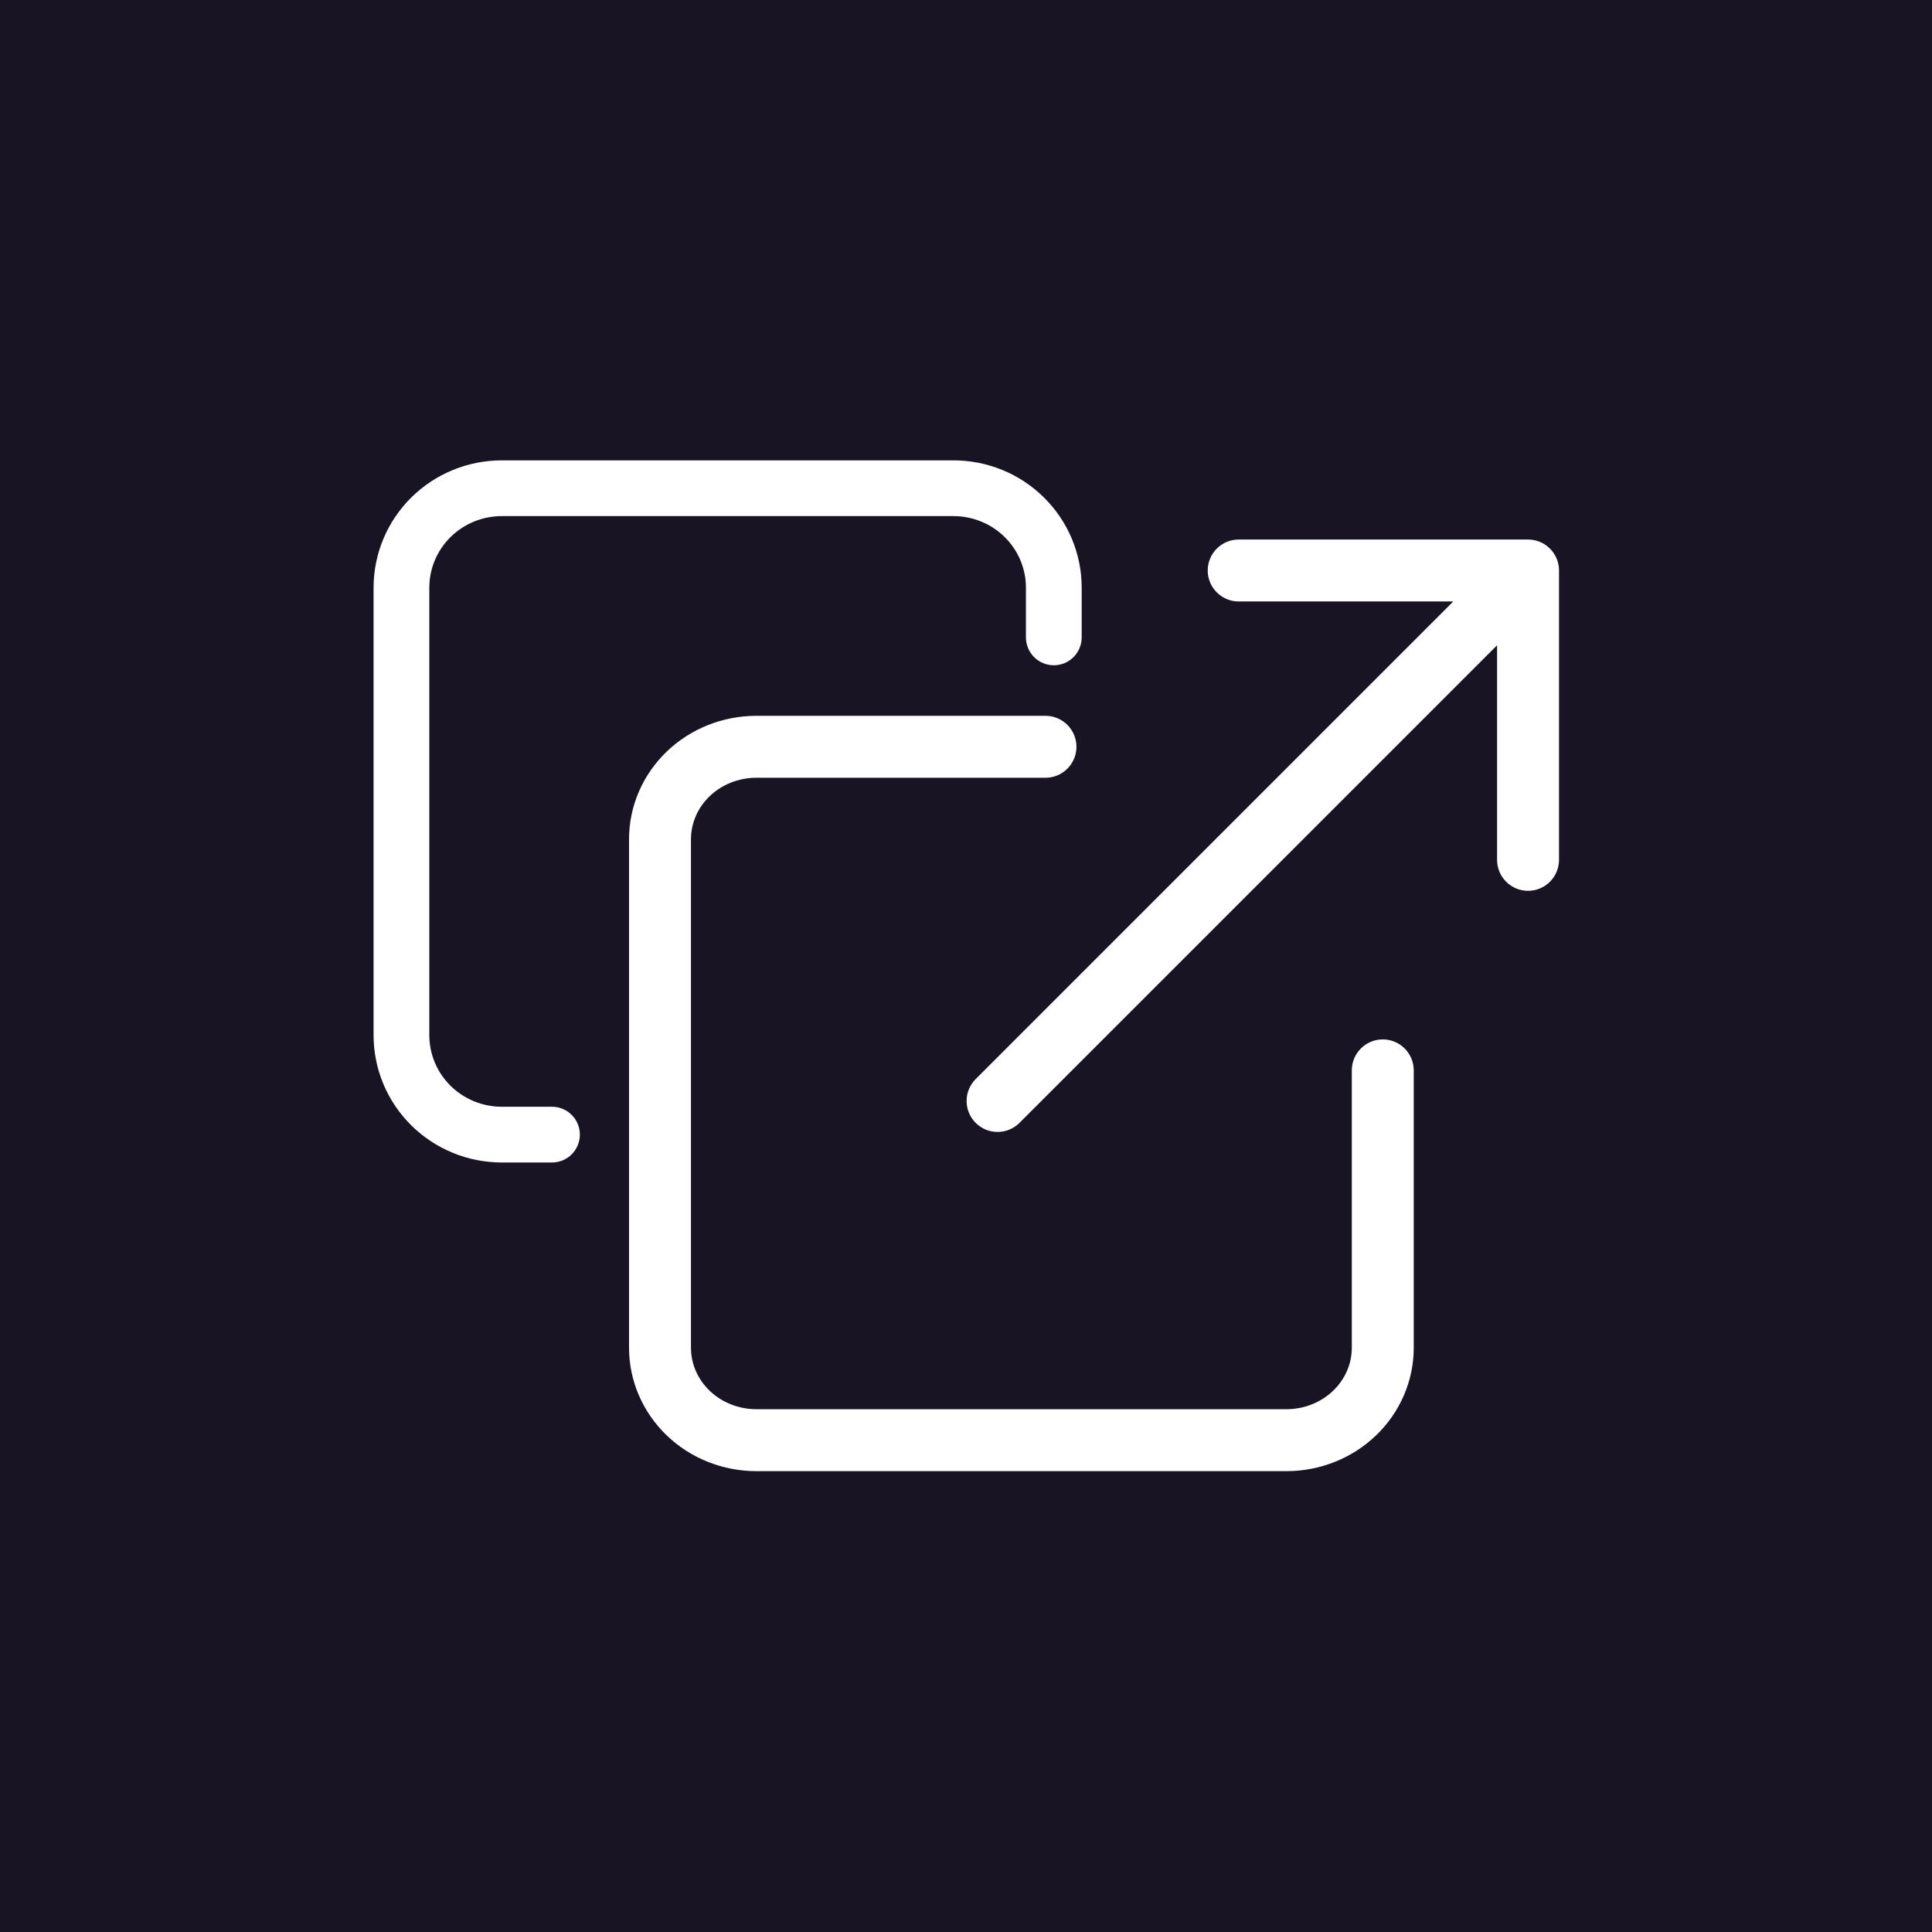
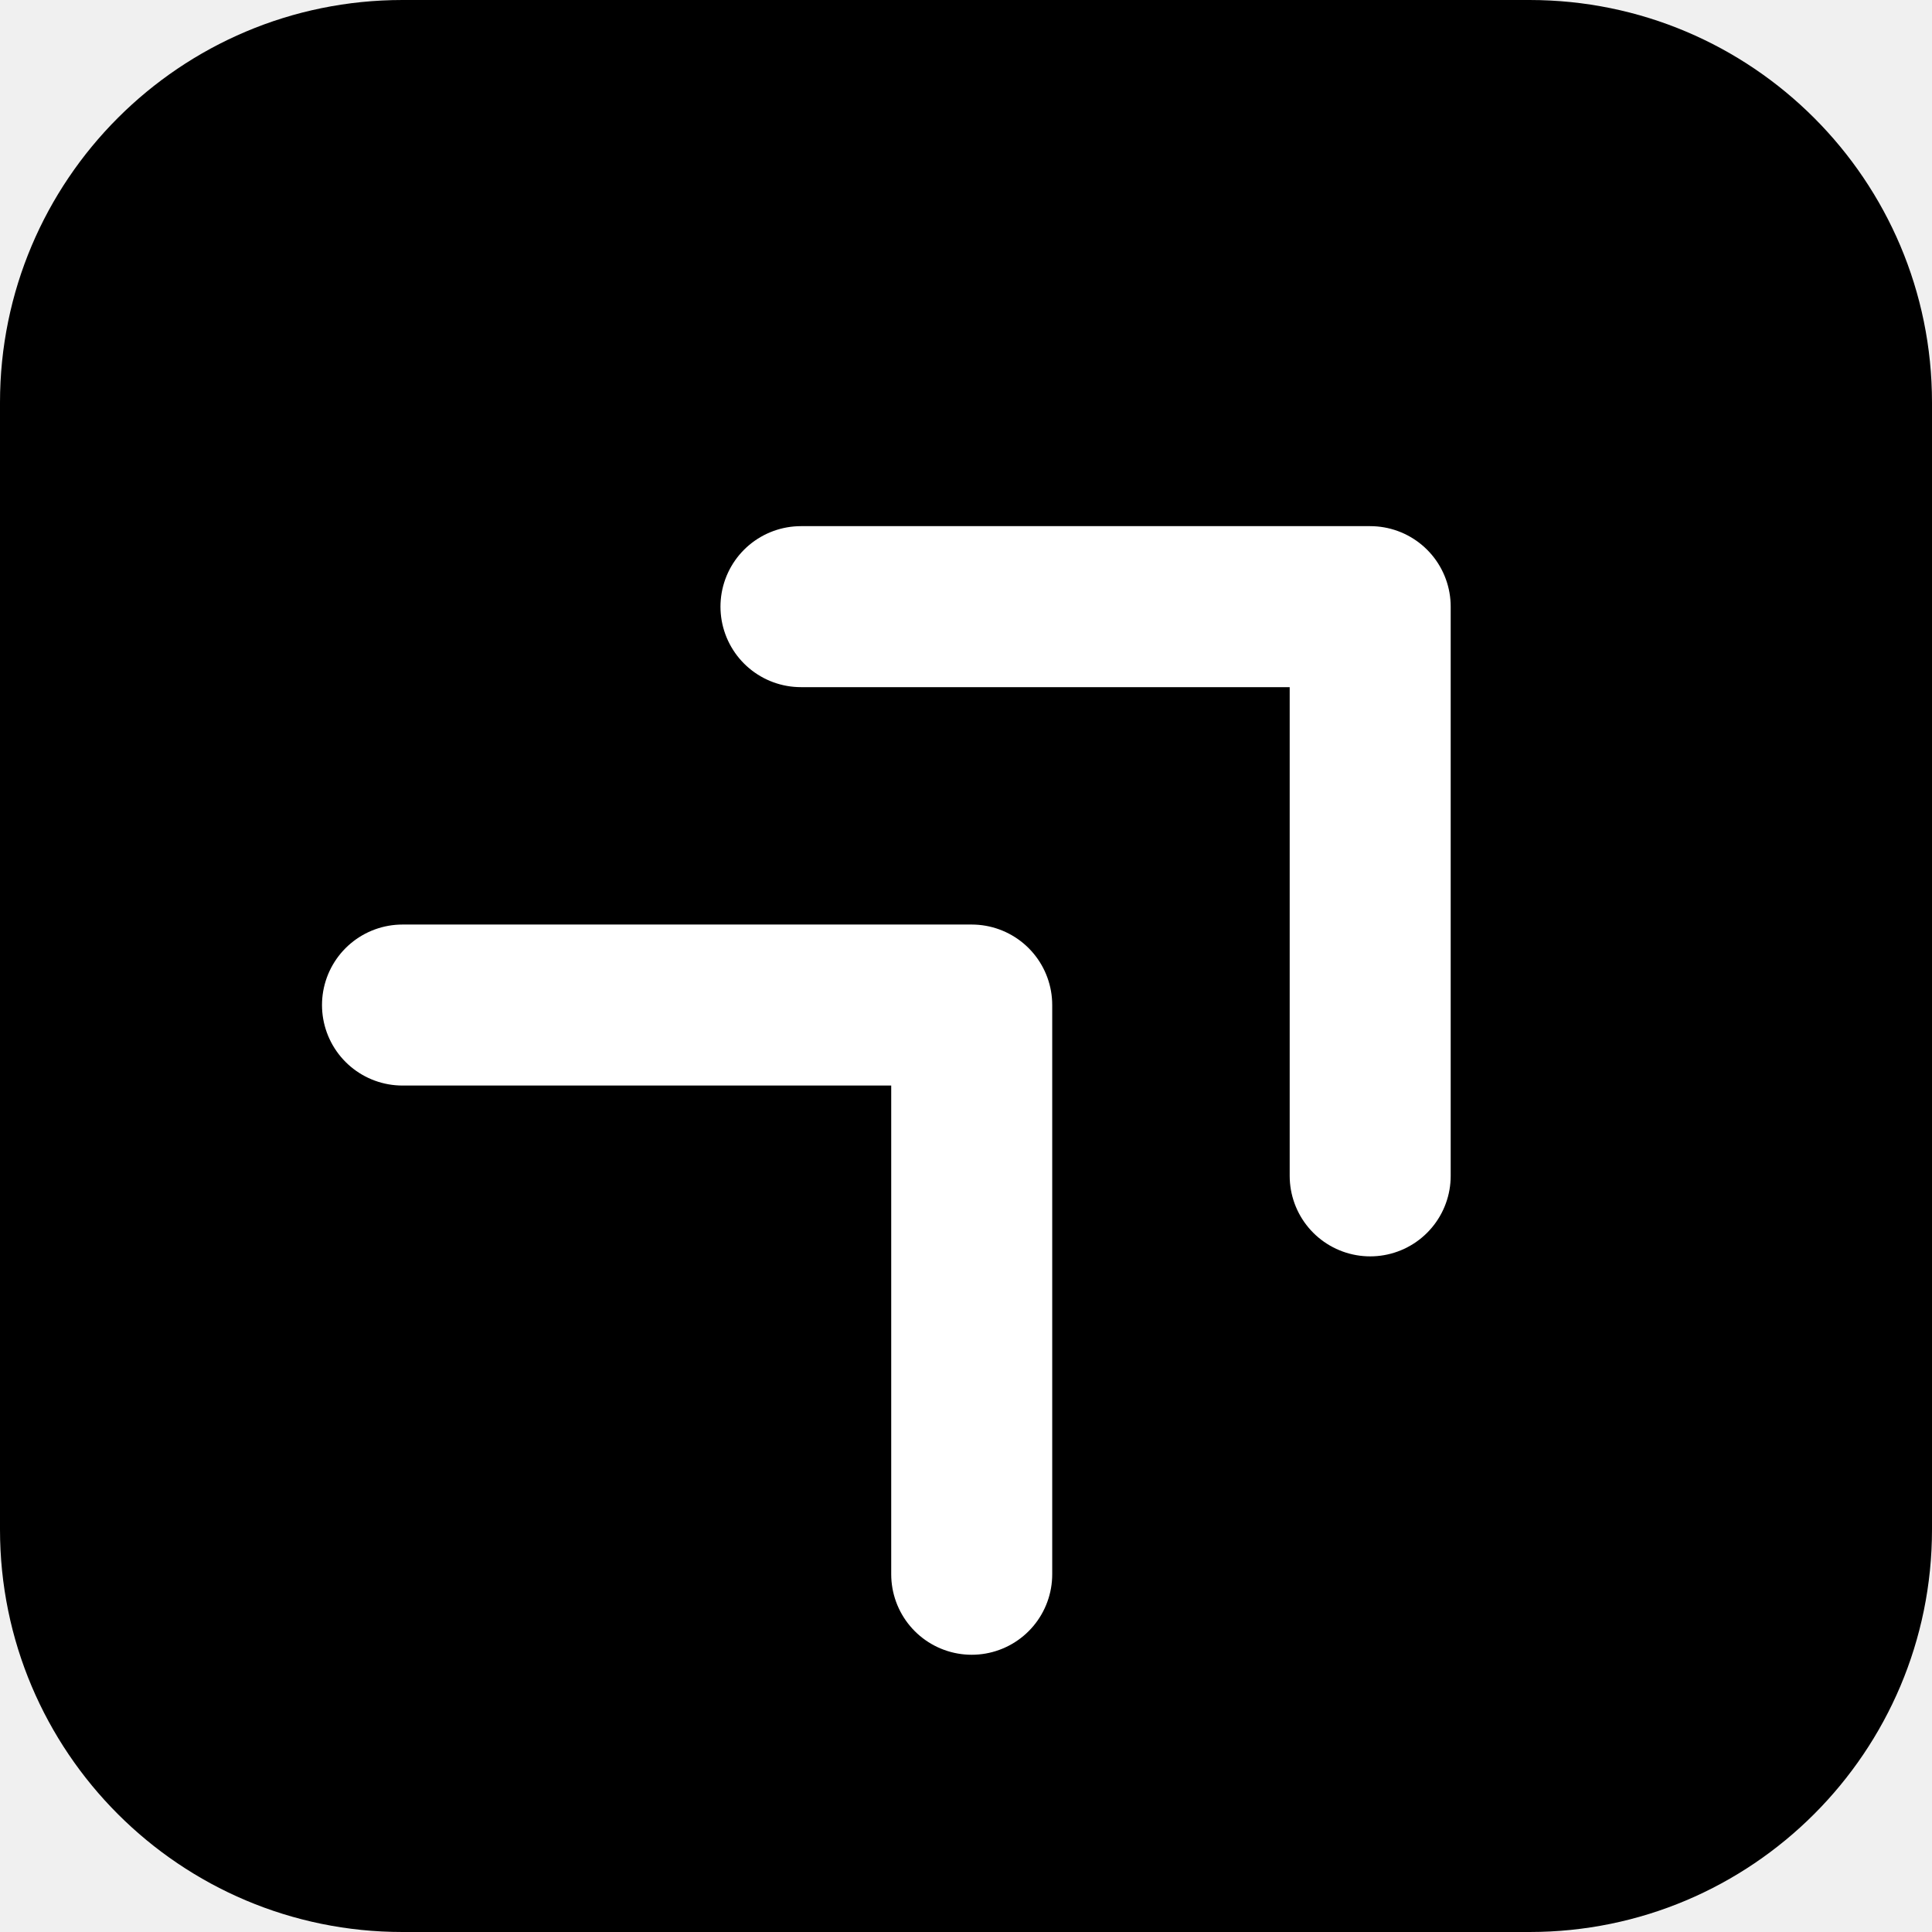
- <svg xmlns="http://www.w3.org/2000/svg" width="1029" height="1029" viewBox="0 0 1029 1029" fill="none">
-   <rect width="1029" height="1029" fill="#181423" />
-   <path d="M239.916 286.093C247.146 278.929 256.982 274.88 267.266 274.88H507.814C518.099 274.88 527.934 278.929 535.165 286.093C542.391 293.253 546.425 302.935 546.425 313.001V339.483C546.425 347.681 553.071 354.327 561.27 354.327C569.468 354.327 576.114 347.681 576.114 339.483V313.001C576.114 294.972 568.884 277.71 556.061 265.004C543.242 252.303 525.885 245.191 507.814 245.191H267.266C249.196 245.191 231.839 252.303 219.02 265.004C206.196 277.71 198.967 294.972 198.967 313.001V551.343C198.967 569.372 206.196 586.634 219.02 599.34C231.839 612.041 249.196 619.152 267.266 619.152H293.994C302.192 619.152 308.838 612.506 308.838 604.308C308.838 596.11 302.192 589.464 293.994 589.464H267.266C256.982 589.464 247.146 585.415 239.916 578.25C232.689 571.091 228.655 561.409 228.655 551.343V313.001C228.655 302.935 232.689 293.253 239.916 286.093Z" fill="white" />
-   <path d="M377.972 424.069C384.457 417.847 393.394 414.238 402.848 414.238H556.832C565.941 414.238 573.325 406.854 573.325 397.745C573.325 388.635 565.941 381.251 556.832 381.251H402.848C385.076 381.251 367.902 388.017 355.135 400.265C342.346 412.535 335.027 429.326 335.027 446.986V717.814C335.027 735.474 342.346 752.265 355.135 764.535C367.902 776.782 385.076 783.548 402.848 783.548H685.151C702.923 783.548 720.097 776.782 732.864 764.535C745.654 752.265 752.973 735.474 752.973 717.814V570.089C752.973 560.98 745.588 553.596 736.479 553.596C727.37 553.596 719.986 560.98 719.986 570.089V717.814C719.986 726.273 716.489 734.531 710.028 740.73C703.542 746.952 694.606 750.562 685.151 750.562H402.848C393.394 750.562 384.457 746.952 377.972 740.73C371.51 734.531 368.014 726.273 368.014 717.814V446.986C368.014 438.527 371.51 430.268 377.972 424.069Z" fill="white" />
-   <path d="M643.244 303.852C643.244 294.743 650.629 287.359 659.738 287.359H813.847C818.226 287.359 822.207 289.065 825.16 291.85C825.403 292.079 825.638 292.314 825.866 292.557C827.23 294.007 828.281 295.642 829.022 297.379C829.765 299.12 830.218 301.015 830.319 303.003C830.333 303.284 830.34 303.567 830.34 303.852V457.961C830.34 467.07 822.956 474.454 813.847 474.454C804.738 474.454 797.353 467.07 797.353 457.961V343.671L542.976 598.048C536.535 604.489 526.092 604.489 519.651 598.048C513.21 591.606 513.21 581.163 519.651 574.722L774.028 320.345H659.738C650.629 320.345 643.244 312.961 643.244 303.852Z" fill="white" />
+ <svg xmlns="http://www.w3.org/2000/svg" width="24" height="24" viewBox="0 0 24 24" fill="none">
+   <rect width="24" height="24" rx="5" fill="black" />
+   <path d="M12.071 19.556L12.071 12.485L5 12.485" stroke="white" stroke-width="2" stroke-linecap="round" stroke-linejoin="round" />
+   <path d="M17.021 14.607L17.021 7.536L9.95 7.536" stroke="white" stroke-width="2" stroke-linecap="round" stroke-linejoin="round" />
</svg>
